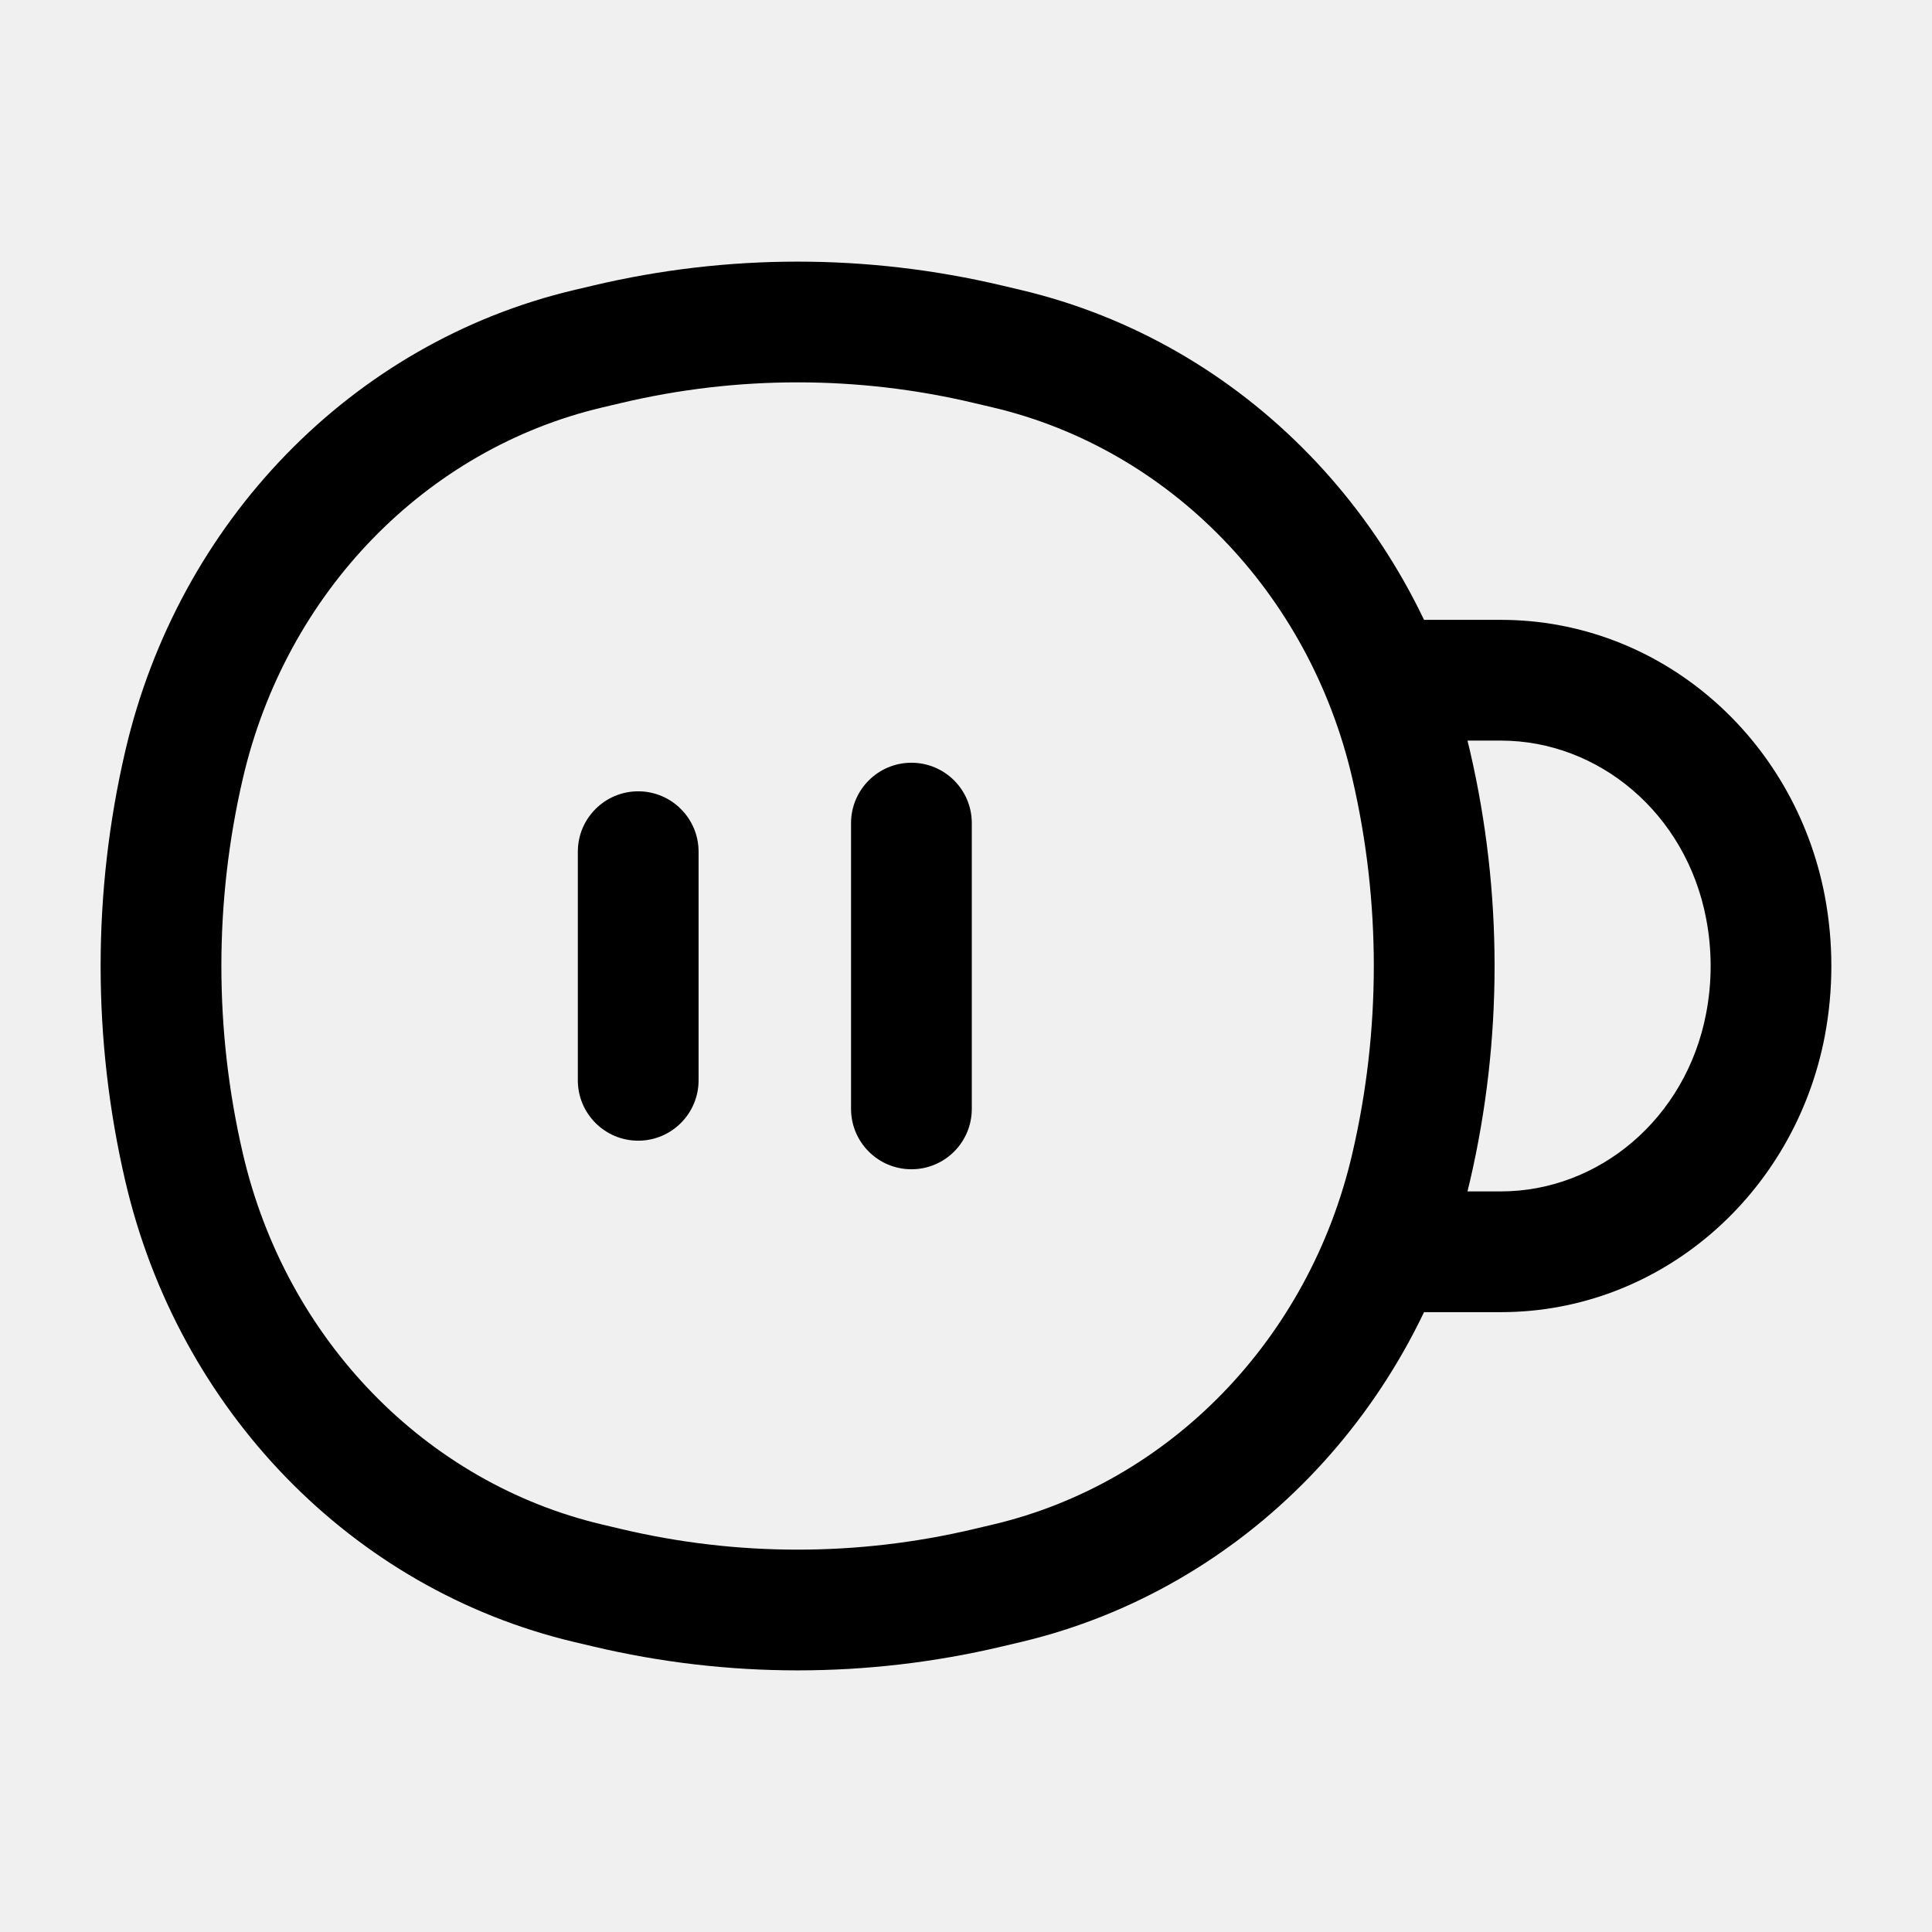
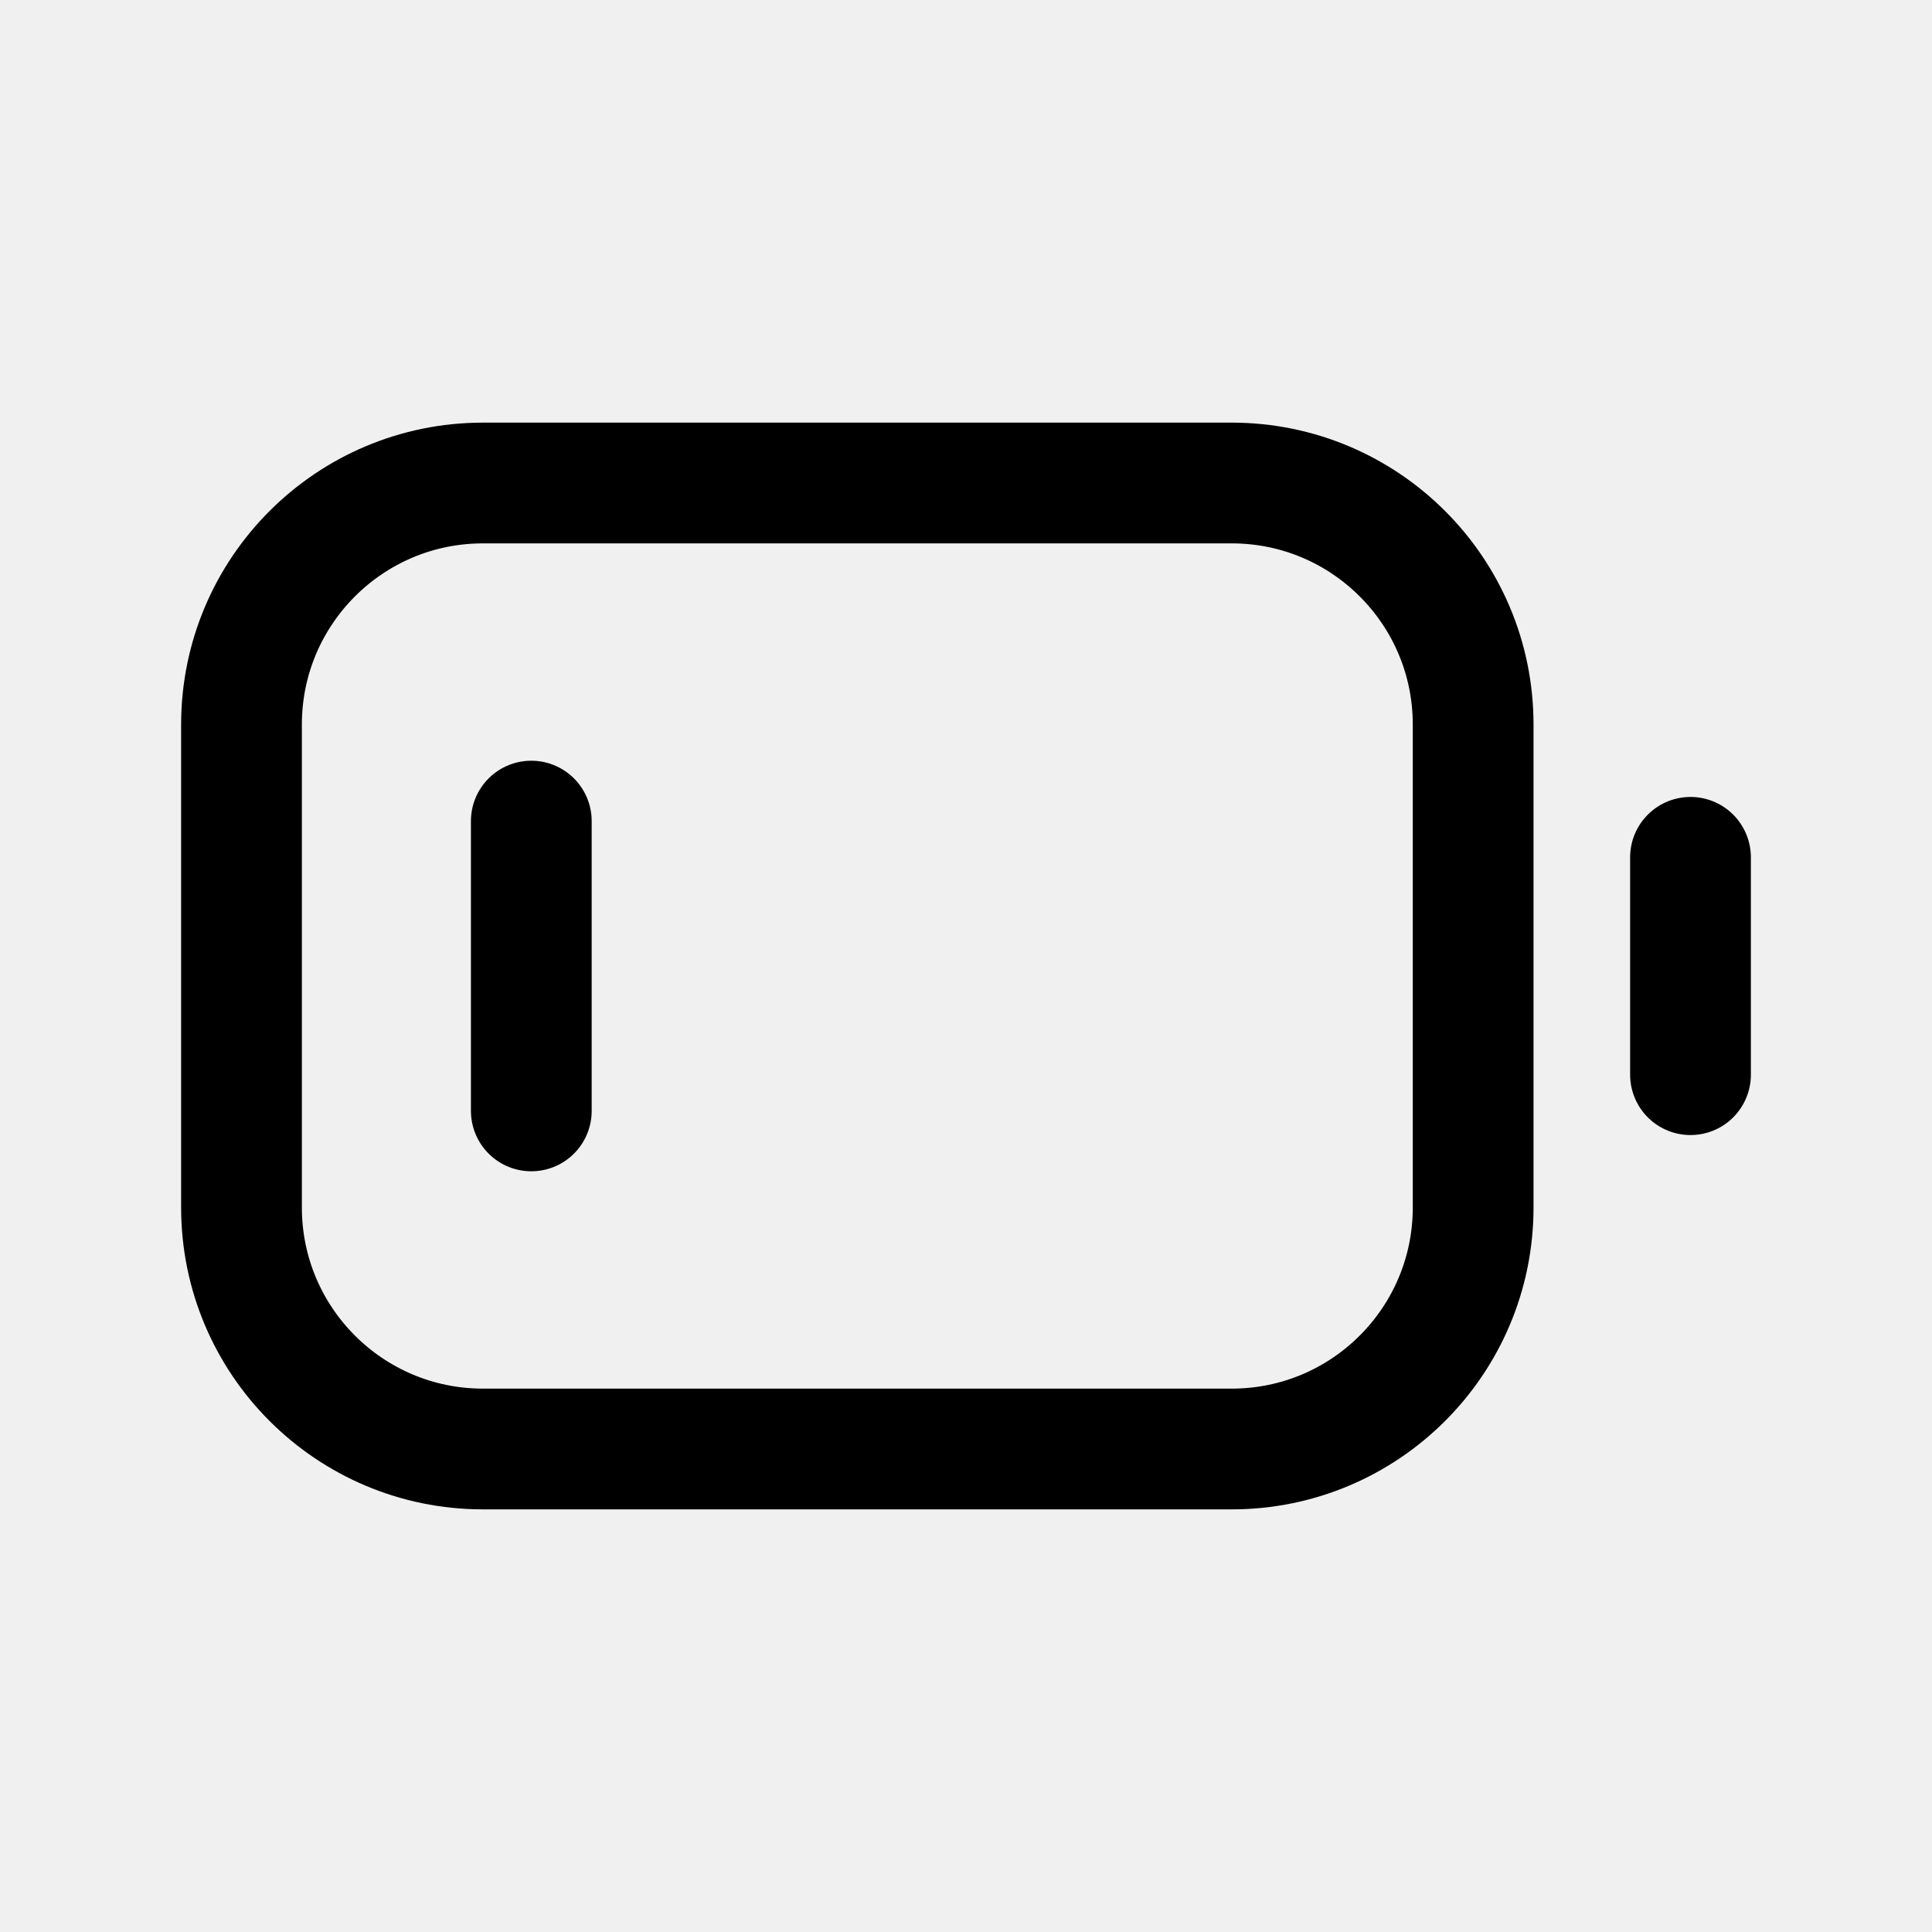
<svg xmlns="http://www.w3.org/2000/svg" width="24" height="24" viewBox="0 0 24 24" fill="none">
-   <path d="M2.286 14.5L1.556 14.67L2.286 14.5ZM2.286 9.5L3.017 9.67L2.286 9.5ZM17.53 9.5L16.799 9.67L17.53 9.5ZM17.53 14.5L16.799 14.33L17.53 14.5ZM12.276 19.723L12.103 18.993L12.276 19.723ZM7.541 19.723L7.713 18.993H7.713L7.541 19.723ZM7.541 4.277L7.713 5.007V5.007L7.541 4.277ZM12.276 4.277L12.103 5.007V5.007L12.276 4.277ZM7.304 19.667L7.131 20.397H7.131L7.304 19.667ZM12.513 19.667L12.685 20.397L12.513 19.667ZM12.513 4.333L12.685 3.603V3.603L12.513 4.333ZM7.304 4.333L7.131 3.603V3.603L7.304 4.333ZM17.2 15.55L16.504 15.271L16.093 16.298L17.199 16.3L17.2 15.55ZM18.643 15.55V16.3V15.55ZM21.931 12.731L22.668 12.872V12.872L21.931 12.731ZM21.931 11.269L22.668 11.128V11.128L21.931 11.269ZM17.2 8.45L17.199 7.7L16.093 7.702L16.504 8.729L17.2 8.45ZM12.072 10.225C12.072 9.811 11.737 9.475 11.322 9.475C10.908 9.475 10.572 9.811 10.572 10.225H12.072ZM10.572 13.775C10.572 14.189 10.908 14.525 11.322 14.525C11.737 14.525 12.072 14.189 12.072 13.775H10.572ZM8.678 10.58C8.678 10.166 8.342 9.83 7.928 9.83C7.514 9.83 7.178 10.166 7.178 10.58H8.678ZM7.178 13.42C7.178 13.834 7.514 14.17 7.928 14.17C8.342 14.17 8.678 13.834 8.678 13.42H7.178ZM7.476 5.063L7.713 5.007L7.368 3.547L7.131 3.603L7.476 5.063ZM12.103 5.007L12.34 5.063L12.685 3.603L12.448 3.547L12.103 5.007ZM12.34 18.937L12.103 18.993L12.448 20.453L12.685 20.397L12.34 18.937ZM7.713 18.993L7.476 18.937L7.131 20.397L7.368 20.453L7.713 18.993ZM3.017 14.33C2.661 12.799 2.661 11.201 3.017 9.67L1.556 9.33C1.148 11.085 1.148 12.915 1.556 14.67L3.017 14.33ZM16.799 9.67C17.155 11.201 17.155 12.799 16.799 14.33L18.261 14.67C18.668 12.915 18.668 11.085 18.261 9.33L16.799 9.67ZM12.103 18.993C10.658 19.336 9.158 19.336 7.713 18.993L7.368 20.453C9.04 20.849 10.776 20.849 12.448 20.453L12.103 18.993ZM7.713 5.007C9.158 4.664 10.658 4.664 12.103 5.007L12.448 3.547C10.776 3.151 9.04 3.151 7.368 3.547L7.713 5.007ZM7.476 18.937C5.293 18.42 3.555 16.646 3.017 14.33L1.556 14.67C2.216 17.512 4.365 19.741 7.131 20.397L7.476 18.937ZM12.685 20.397C15.451 19.741 17.6 17.512 18.261 14.67L16.799 14.33C16.262 16.646 14.523 18.42 12.34 18.937L12.685 20.397ZM12.34 5.063C14.523 5.58 16.262 7.354 16.799 9.67L18.261 9.33C17.6 6.488 15.451 4.258 12.685 3.603L12.34 5.063ZM7.131 3.603C4.365 4.258 2.216 6.488 1.556 9.33L3.017 9.67C3.555 7.354 5.293 5.58 7.476 5.063L7.131 3.603ZM17.199 16.3C17.31 16.3 17.426 16.3 17.545 16.3V14.8C17.426 14.8 17.311 14.8 17.202 14.8L17.199 16.3ZM17.545 16.3H18.643V14.8H17.545V16.3ZM18.643 16.3C20.624 16.3 22.291 14.841 22.668 12.872L21.194 12.59C20.944 13.899 19.858 14.8 18.643 14.8L18.643 16.3ZM22.668 12.872C22.777 12.296 22.777 11.704 22.668 11.128L21.194 11.41C21.269 11.799 21.269 12.201 21.194 12.59L22.668 12.872ZM22.668 11.128C22.291 9.159 20.624 7.7 18.643 7.7V9.2C19.858 9.2 20.944 10.101 21.194 11.41L22.668 11.128ZM18.643 7.7H17.545V9.2H18.643V7.7ZM17.545 7.7C17.426 7.7 17.31 7.7 17.199 7.7L17.202 9.2C17.311 9.2 17.426 9.2 17.545 9.2V7.7ZM16.504 8.729C16.625 9.03 16.724 9.345 16.799 9.67L18.261 9.33C18.168 8.931 18.046 8.544 17.897 8.171L16.504 8.729ZM16.799 14.33C16.724 14.655 16.625 14.97 16.504 15.271L17.897 15.829C18.046 15.456 18.168 15.069 18.261 14.67L16.799 14.33ZM10.572 10.225V13.775H12.072V10.225H10.572ZM7.178 10.58V13.42H8.678V10.58H7.178Z" fill="currentColor" />
+   <g clip-path="url(#clip0_7_6748)">
+     <path d="M15.3 6H6C4.343 6 3 7.343 3 9V15C3 16.657 4.343 18 6 18H15.3C16.957 18 18.3 16.657 18.3 15V9C18.3 7.343 16.957 6 15.3 6Z" stroke="black" stroke-width="1.5" stroke-linecap="round" stroke-linejoin="round" />
+     <path d="M21 10.65V13.35" stroke="black" stroke-width="1.5" stroke-linecap="round" stroke-linejoin="round" />
+     <path d="M6.6 10.2V13.8" stroke="black" stroke-width="1.5" stroke-linecap="round" stroke-linejoin="round" />
+   </g>
+   <defs>
+     <clipPath id="clip0_7_6748">
+       <rect width="24" height="24" fill="white" />
+     </clipPath>
+   </defs>
</svg>
